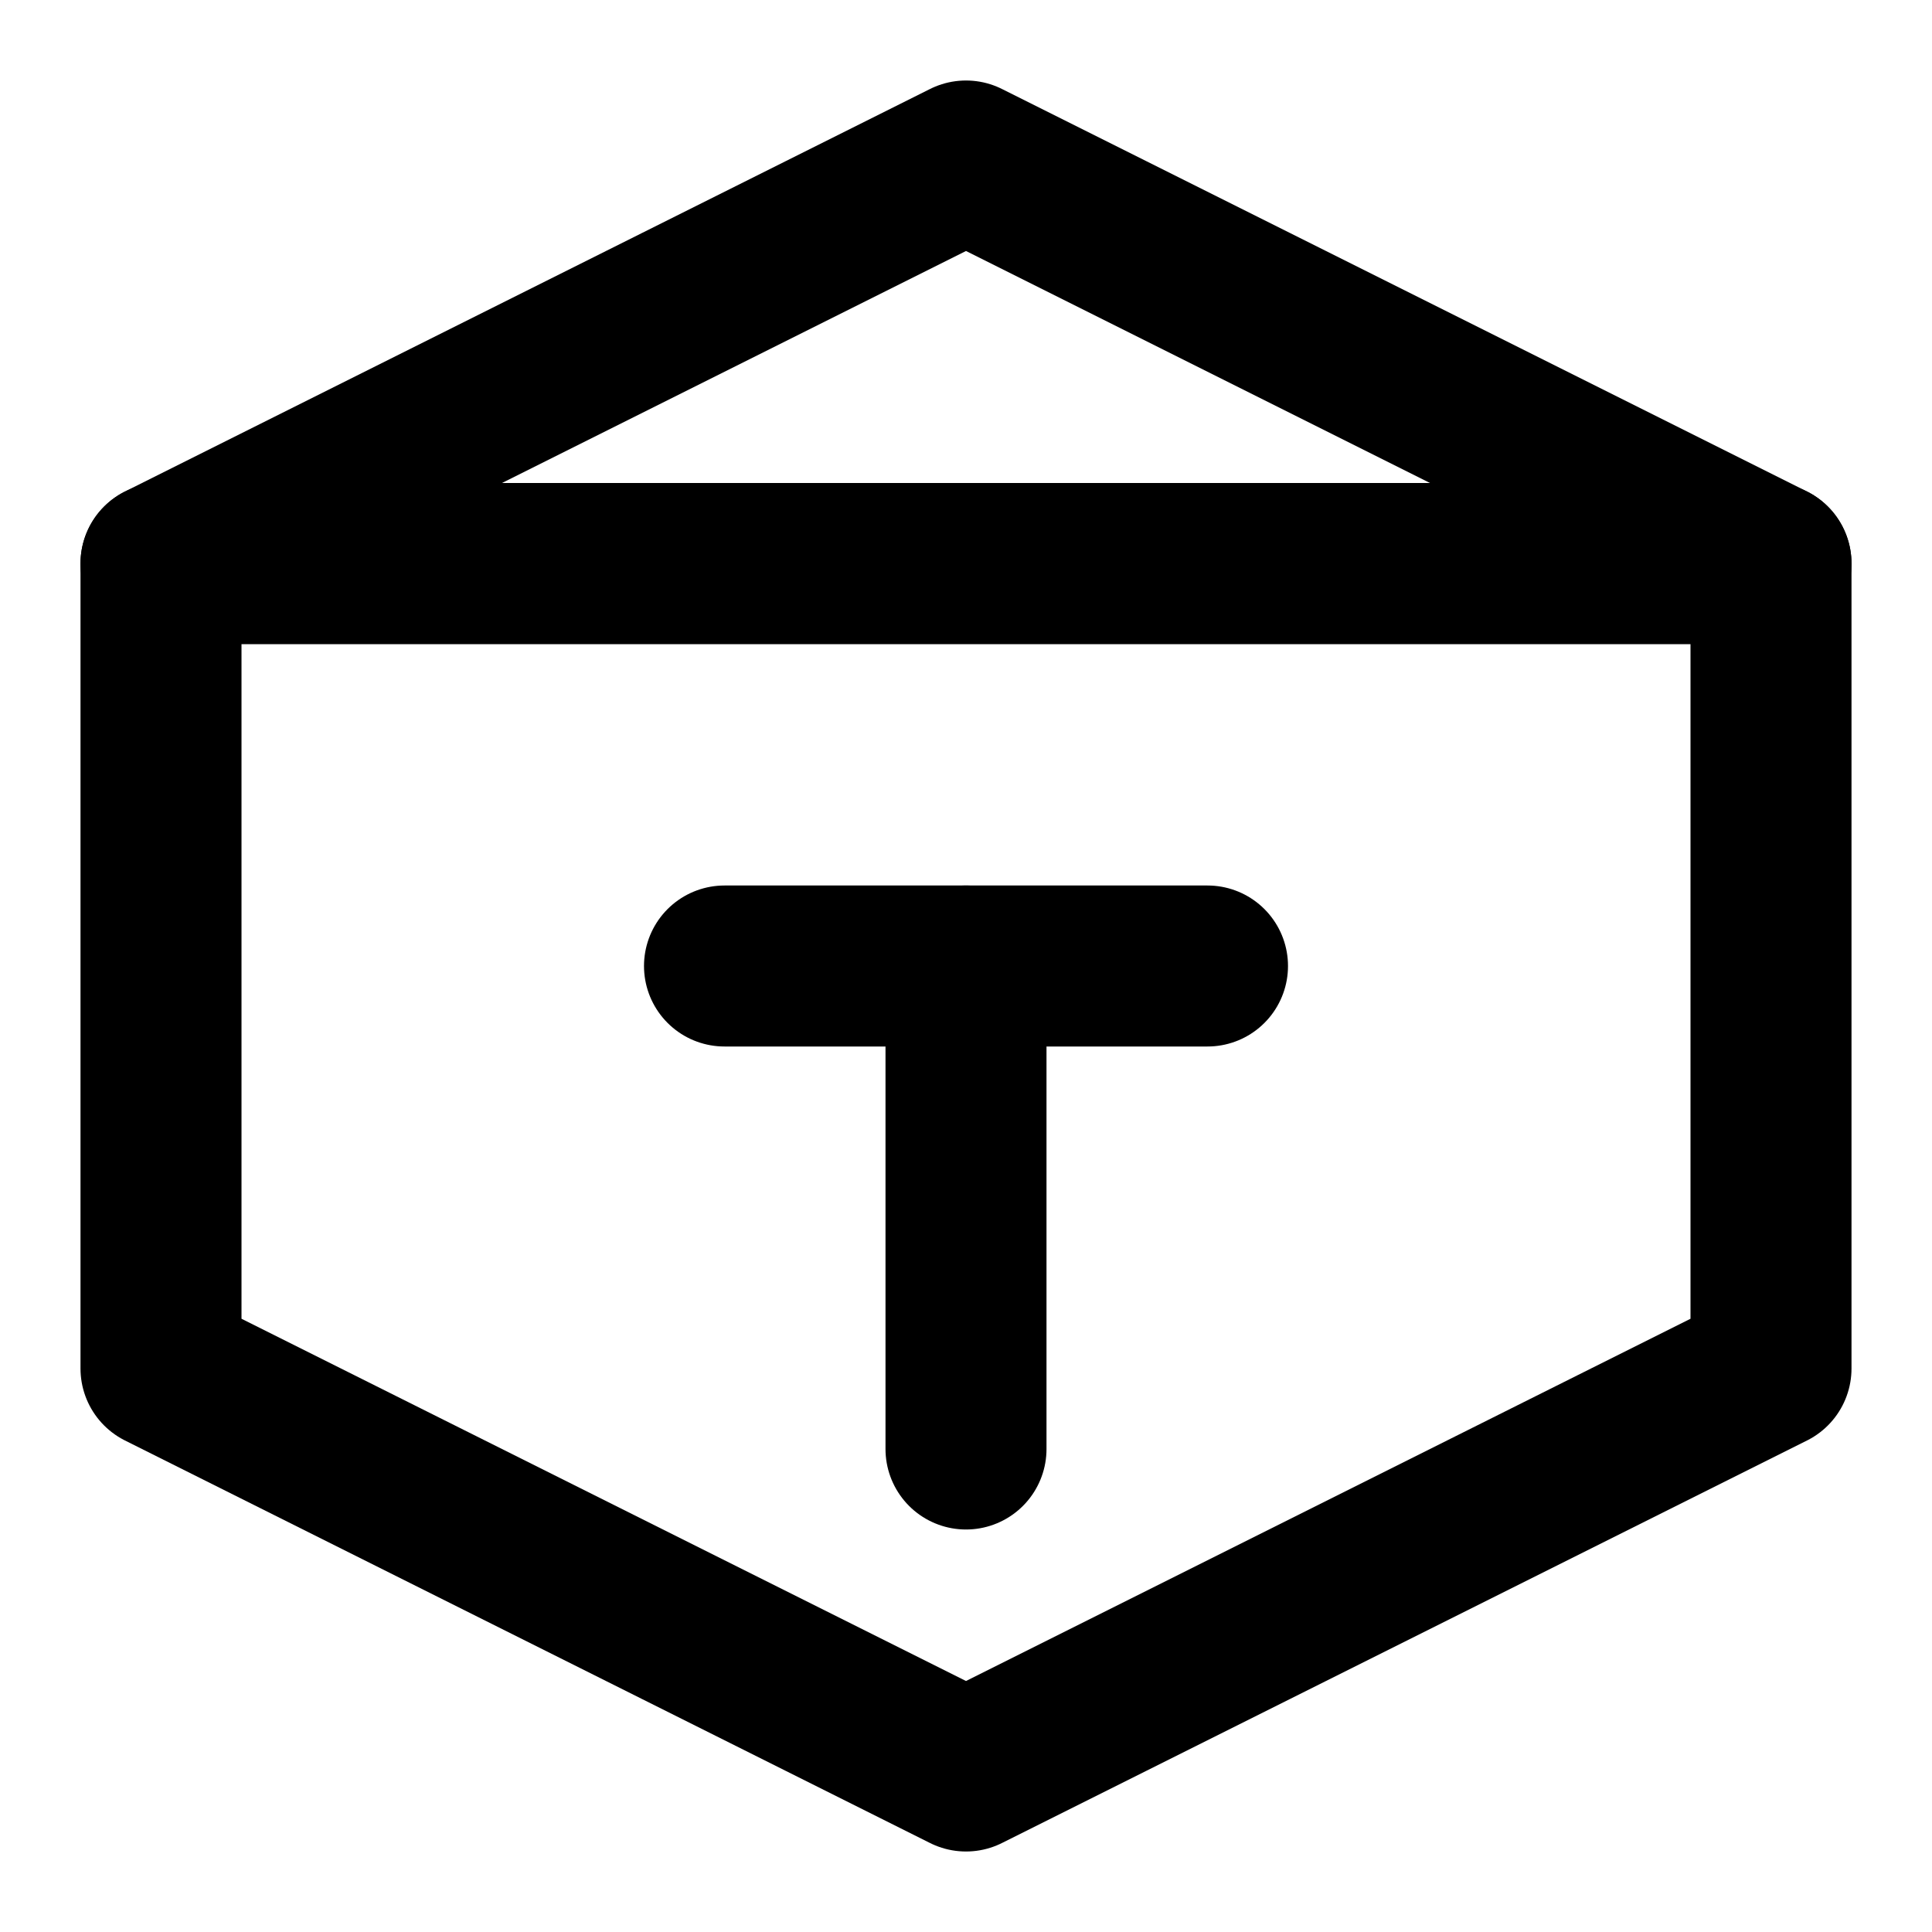
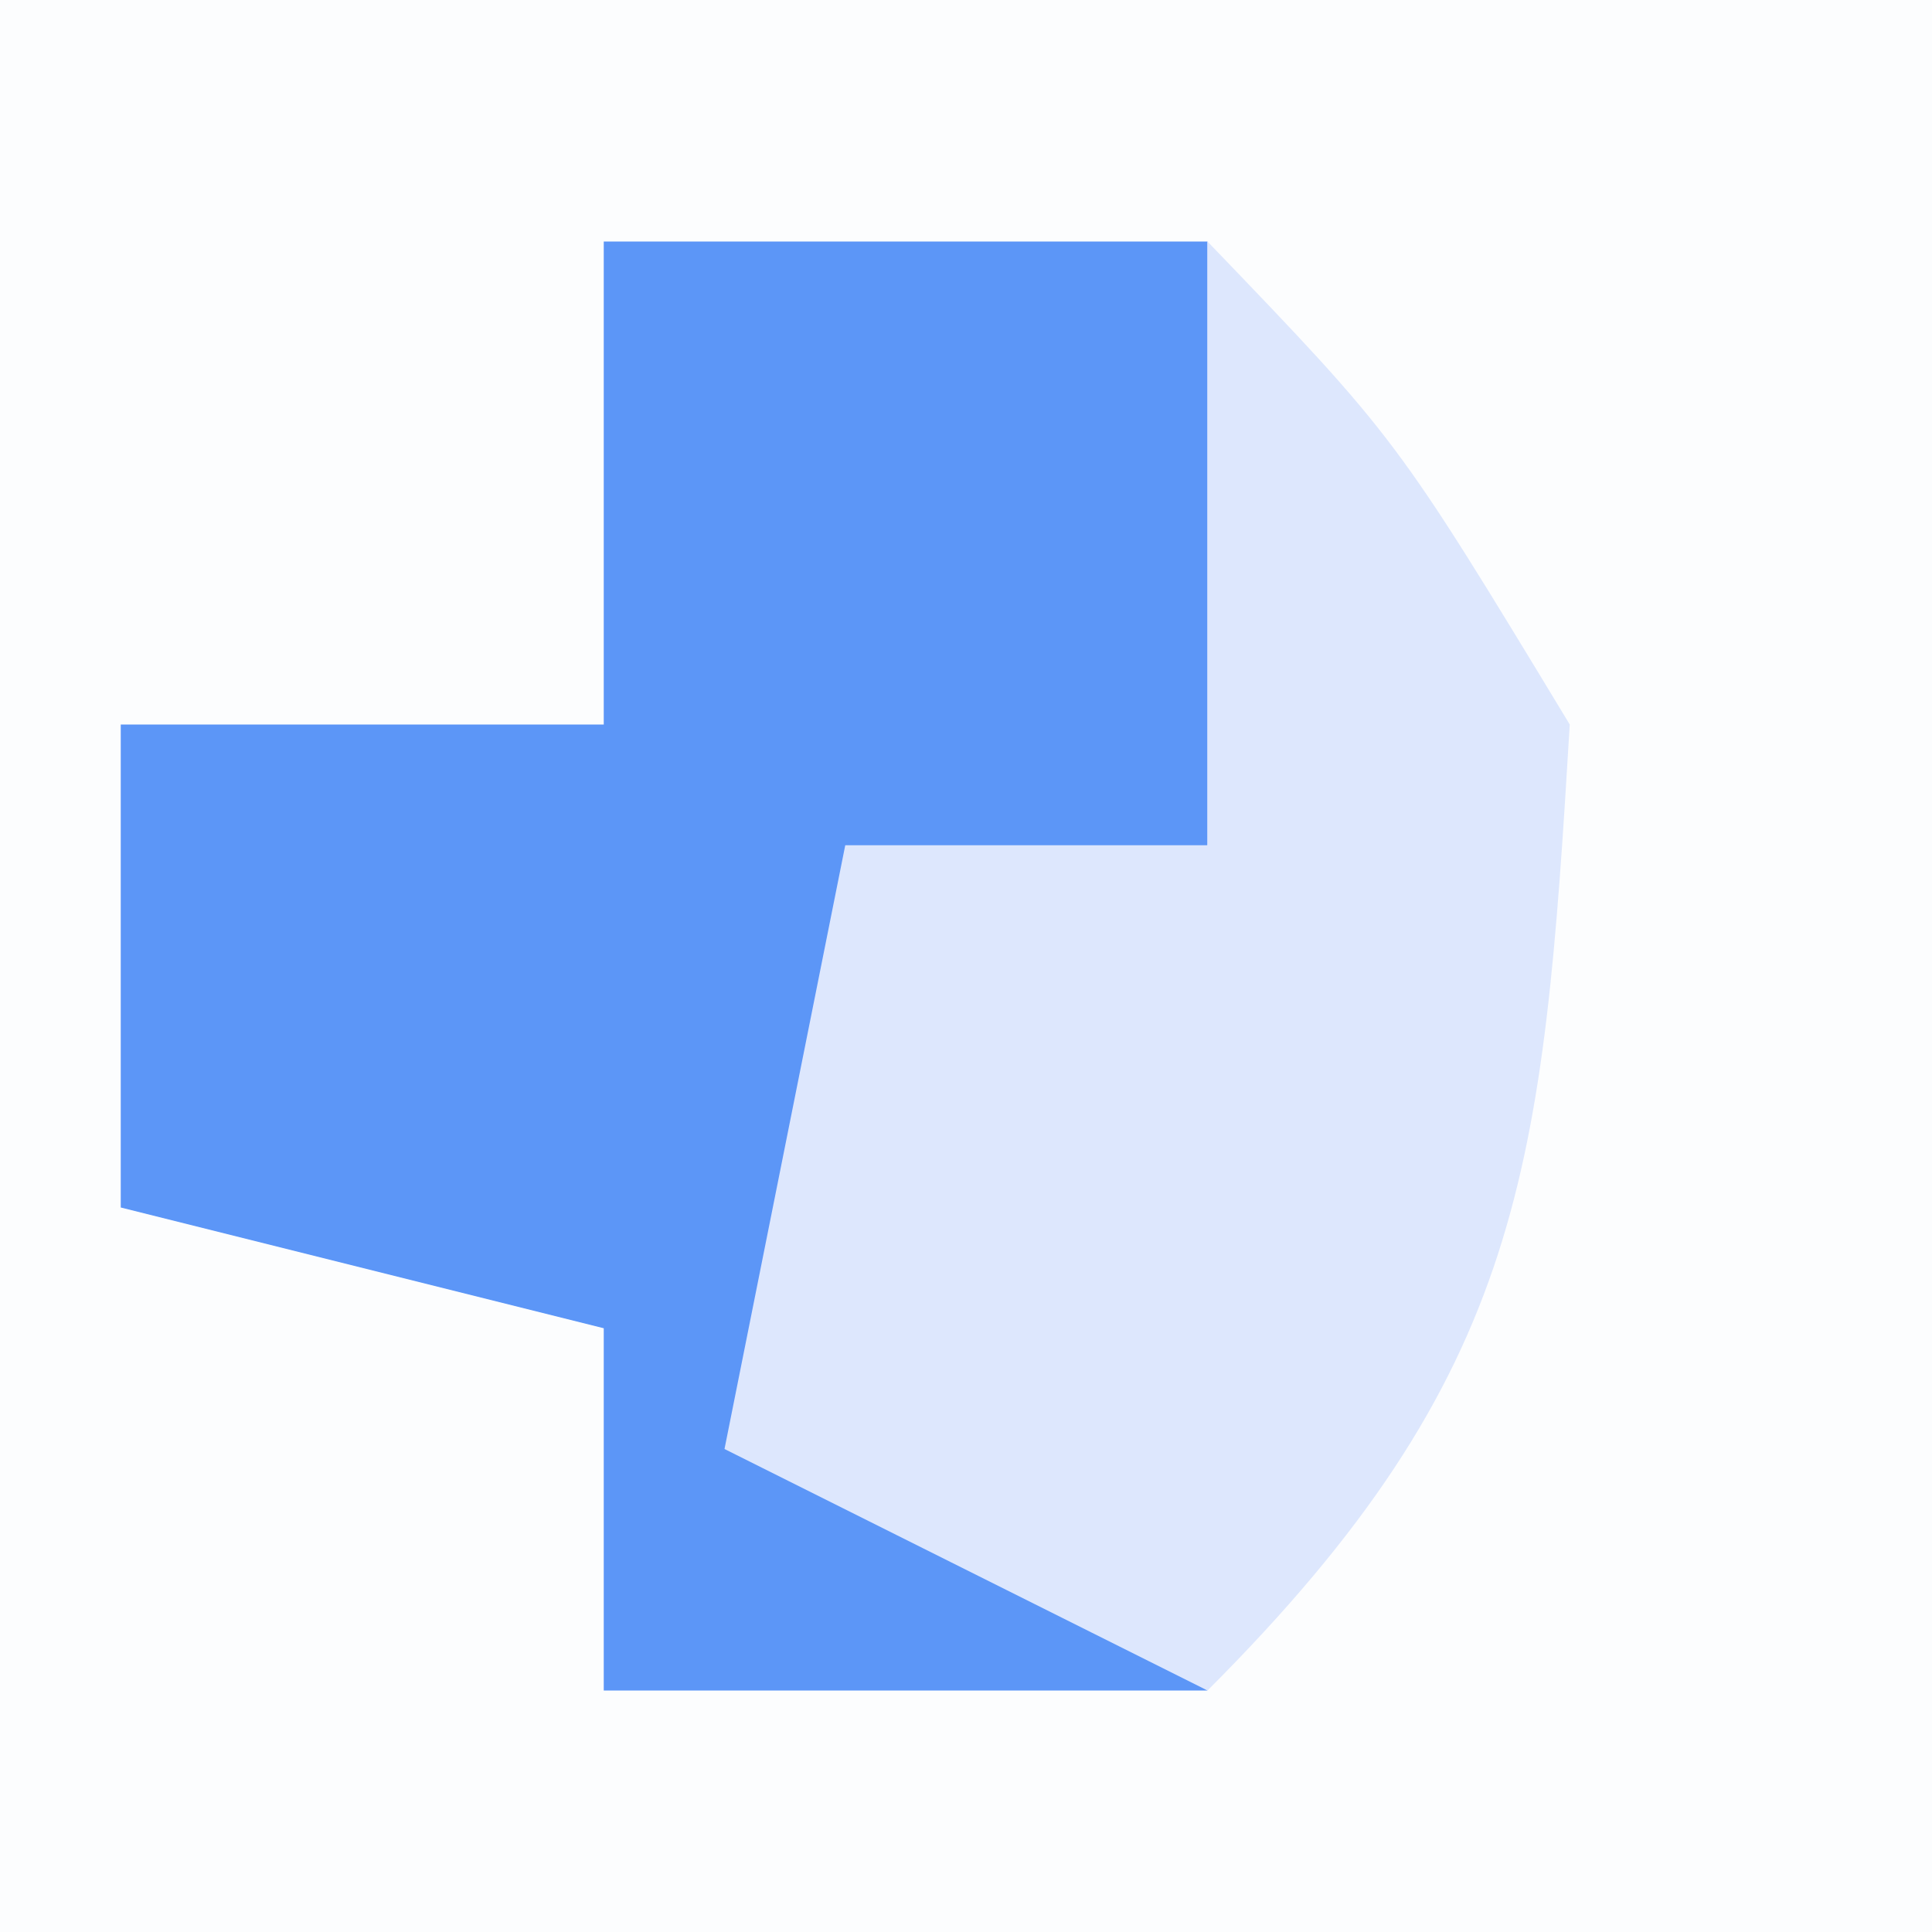
- <svg xmlns="http://www.w3.org/2000/svg" viewBox="0 0 24 24" fill="none" stroke="currentColor" stroke-width="2" stroke-linecap="round" stroke-linejoin="round">
-   <path d="M12 2L2 7h20L12 2z" />
-   <path d="M2 7v10l10 5 10-5V7z" />
-   <path d="M12 12v6" />
-   <path d="M9 12h6" />
+ <svg xmlns="http://www.w3.org/2000/svg" version="1.1" width="16" height="16">
+   <path d="M0 0 C5.28 0 10.56 0 16 0 C16 5.28 16 10.56 16 16 C10.72 16 5.44 16 0 16 C0 10.72 0 5.44 0 0 Z " fill="#FCFDFE" transform="translate(0,0)" />
+   <path d="M0 0 C1.65 0 3.3 0 5 0 C5 1.65 5 3.3 5 5 C4.01 5.33 3.02 5.66 2 6 C2 7.32 2 8.64 2 10 C2.99 10.66 3.98 11.32 5 12 C3.35 12 1.7 12 0 12 C0 11.01 0 10.02 0 9 C-1.32 8.67 -2.64 8.34 -4 8 C-4 6.68 -4 5.36 -4 4 C-2.68 4 -1.36 4 0 4 C0 2.68 0 1.36 0 0 Z " fill="#5C96F7" transform="translate(5,2)" />
+   <path d="M0 0 C1.562 1.625 1.562 1.625 3 4 C2.78 7.673 2.63 9.37 0 12 C-1.32 11.34 -2.64 10.68 -4 10 C-3.67 8.35 -3.34 6.7 -3 5 C-2.01 5 -1.02 5 0 5 C0 3.35 0 1.7 0 0 Z " fill="#DDE7FD" transform="translate(10,2)" />
</svg>
